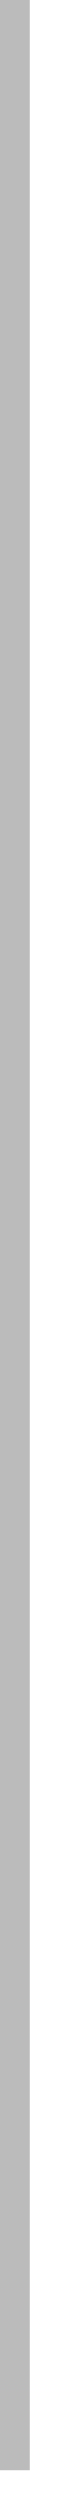
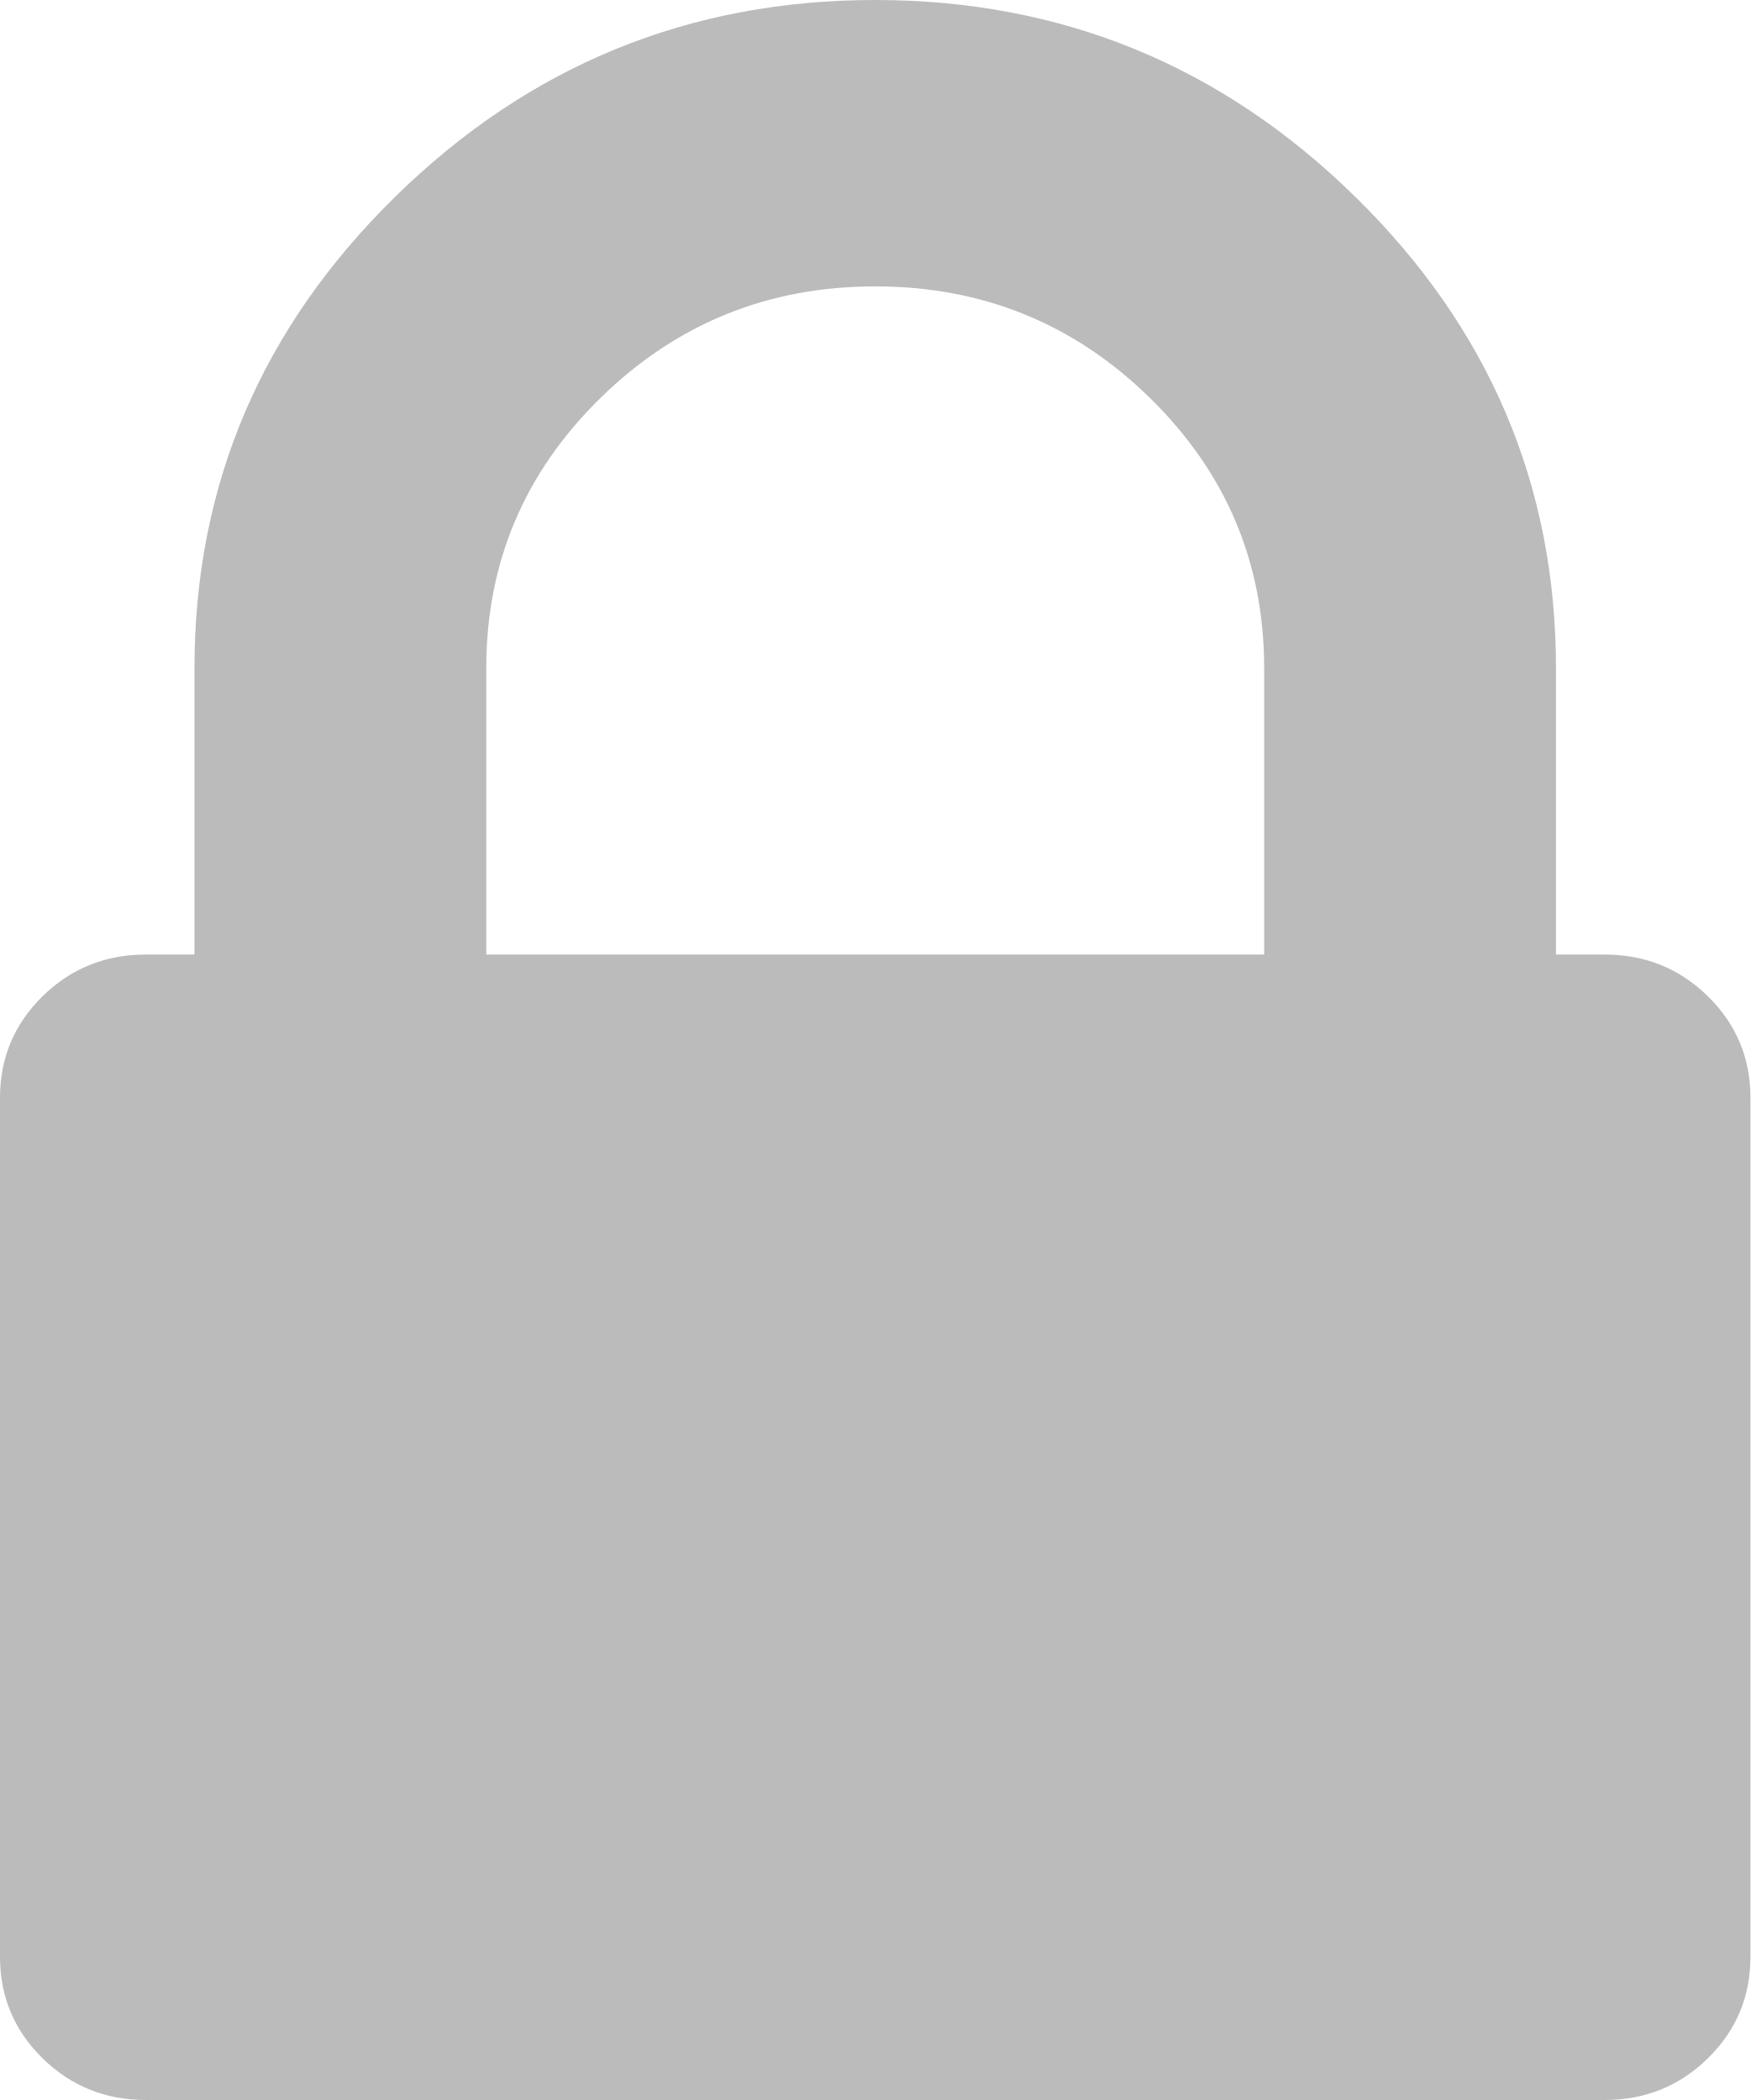
- <svg xmlns="http://www.w3.org/2000/svg" version="1.1" width="2px" height="84px">
-   <g transform="matrix(1 0 0 1 -47 -262 )">
-     <path d="M 47.5 262  L 47.5 345  " stroke-width="1" stroke="#bbbbbb" fill="none" />
+ <svg xmlns="http://www.w3.org/2000/svg" version="1.1" width="20px" height="24px">
+   <g transform="matrix(1 0 0 1 -38 -349 )">
+     <path d="M 5.556 7.636  L 5.556 10.909  L 14.444 10.909  L 14.444 7.636  C 14.444 6.432  14.01 5.403  13.142 4.551  C 12.274 3.699  11.227 3.273  10 3.273  C 8.773 3.273  7.726 3.699  6.858 4.551  C 5.99 5.403  5.556 6.432  5.556 7.636  Z M 19.514 11.386  C 19.838 11.705  20 12.091  20 12.545  L 20 22.364  C 20 22.818  19.838 23.205  19.514 23.523  C 19.19 23.841  18.796 24  18.333 24  L 1.667 24  C 1.204 24  0.81 23.841  0.486 23.523  C 0.162 23.205  0 22.818  0 22.364  L 0 12.545  C 0 12.091  0.162 11.705  0.486 11.386  C 0.81 11.068  1.204 10.909  1.667 10.909  L 2.222 10.909  L 2.222 7.636  C 2.222 5.545  2.986 3.75  4.514 2.25  C 6.042 0.75  7.87 0  10 0  C 12.13 0  13.958 0.75  15.486 2.25  C 17.014 3.75  17.778 5.545  17.778 7.636  L 17.778 10.909  L 18.333 10.909  C 18.796 10.909  19.19 11.068  19.514 11.386  Z " fill-rule="nonzero" fill="#bbbbbb" stroke="none" transform="matrix(1 0 0 1 38 349 )" />
  </g>
</svg>
